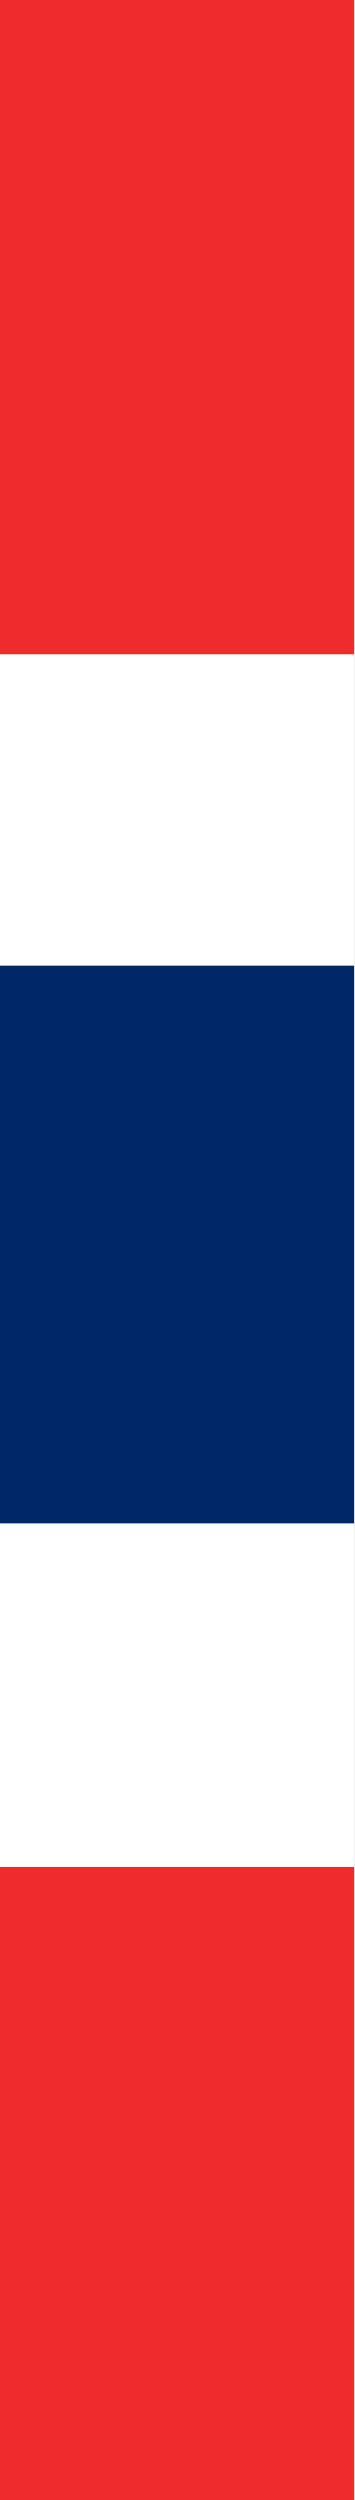
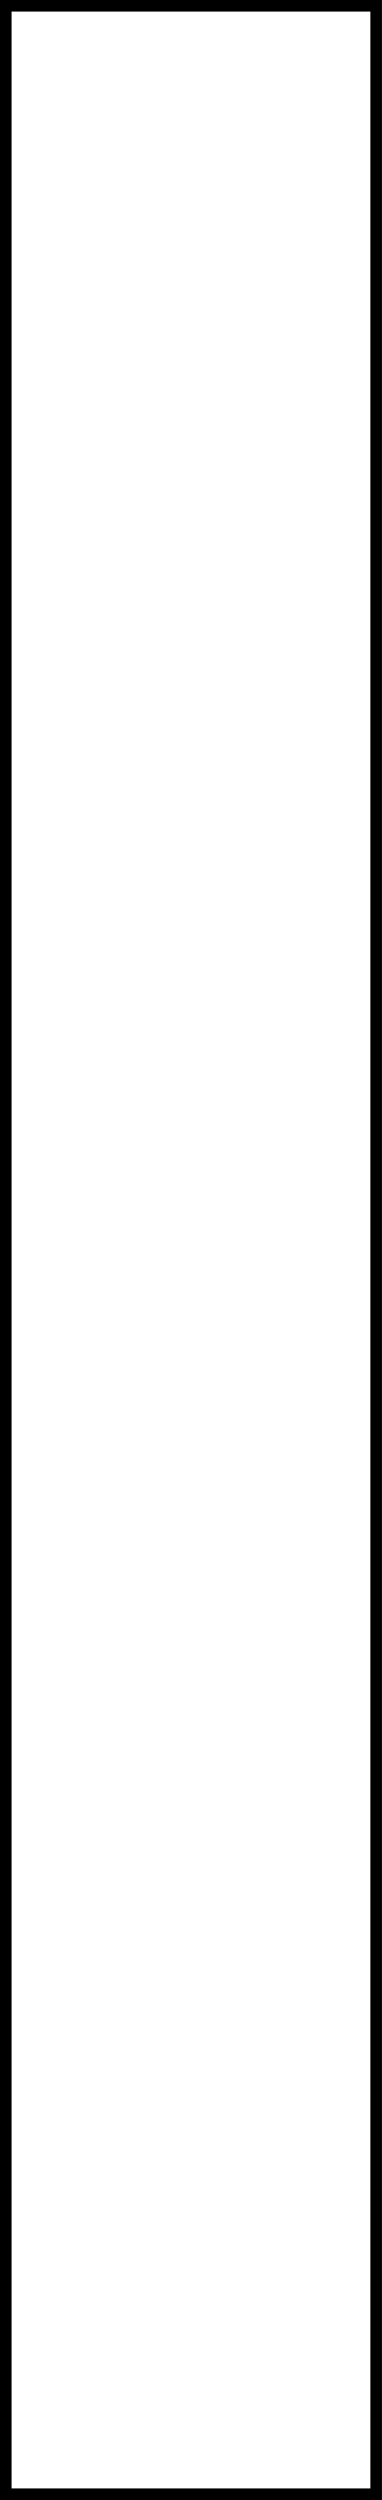
- <svg xmlns="http://www.w3.org/2000/svg" version="1.1" id="Layer_3" x="0px" y="0px" viewBox="0 0 33 233" style="enable-background:new 0 0 33 233;" xml:space="preserve">
+ <svg xmlns="http://www.w3.org/2000/svg" version="1.1" id="Layer_1" x="0px" y="0px" viewBox="0 0 33 216" style="enable-background:new 0 0 33 216;" xml:space="preserve">
  <style type="text/css">
- 	.st0{fill:#EF2B2D;}
- 	.st1{fill:#FFFFFF;}
- 	.st2{fill:#002868;}
+ 	.st0{fill:#FFFFFF;stroke:#000000;stroke-miterlimit:10;}
</style>
-   <rect class="st0" width="33" height="61" />
-   <rect y="61" class="st1" width="33" height="29" />
-   <rect y="90" class="st2" width="33" height="52" />
-   <rect y="142" class="st1" width="33" height="32" />
-   <rect y="174" class="st0" width="33" height="59" />
+   <rect x="0.5" y="0.5" class="st0" width="32" height="215" />
</svg>
